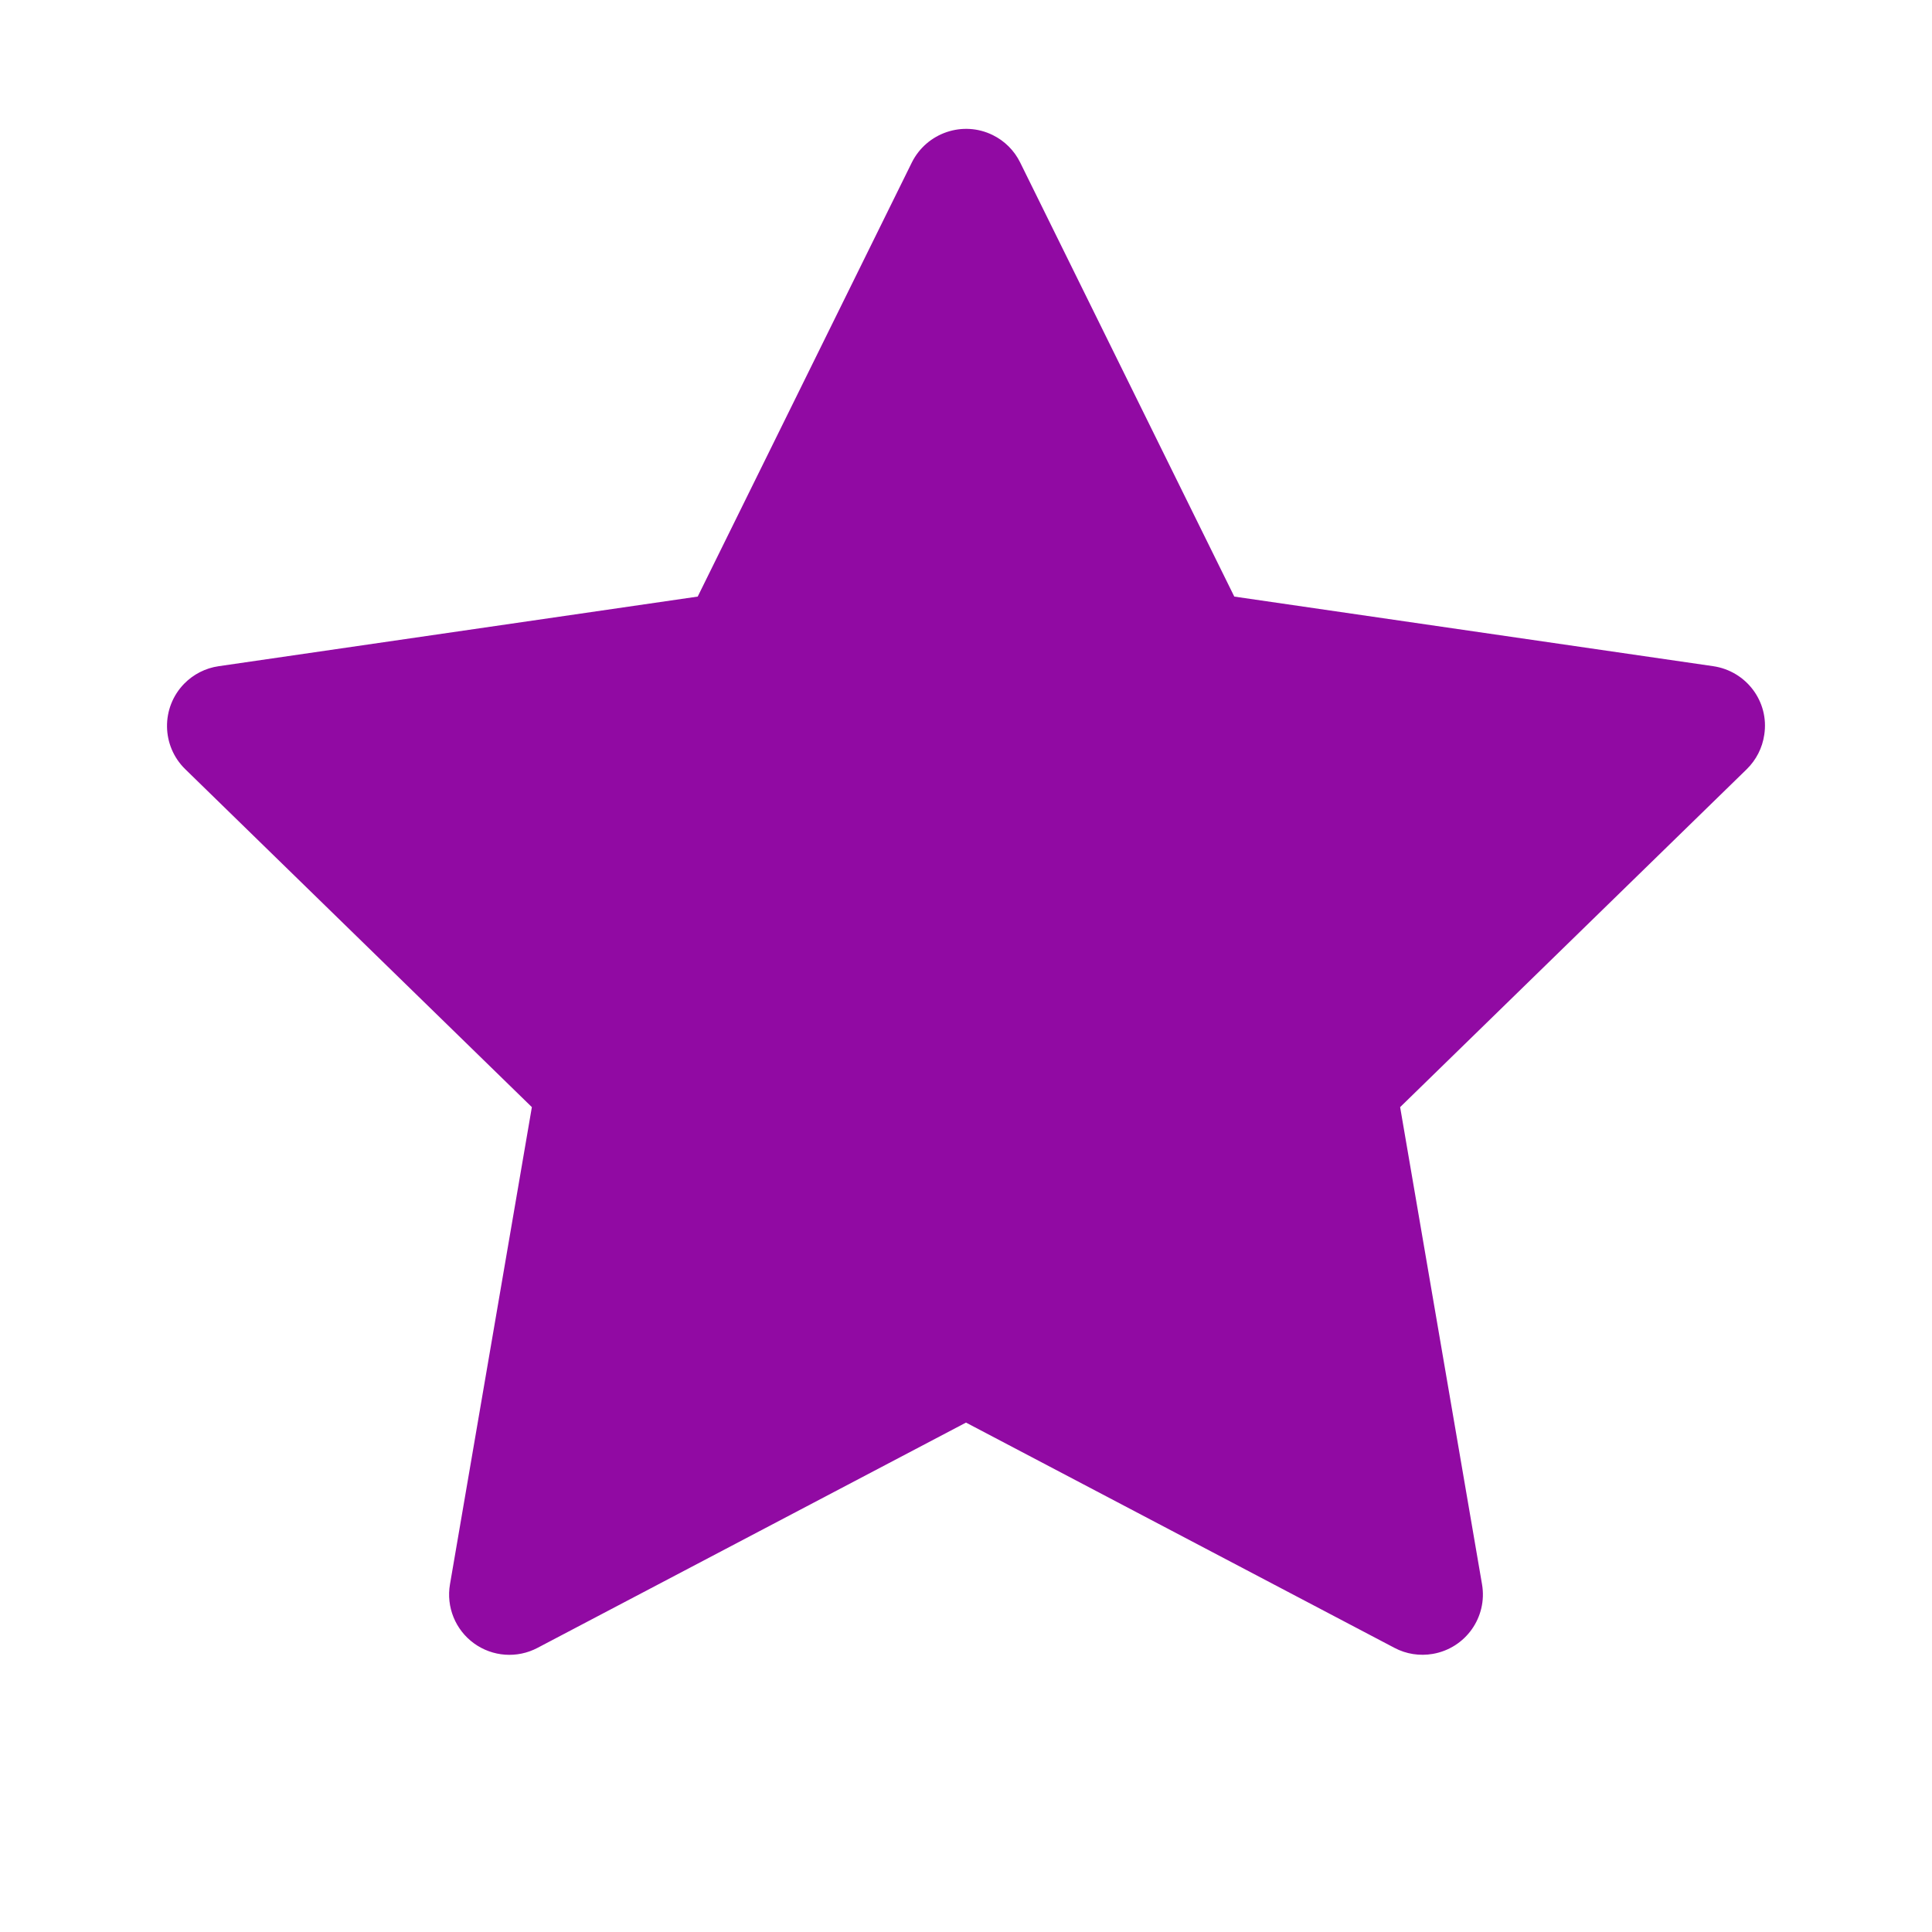
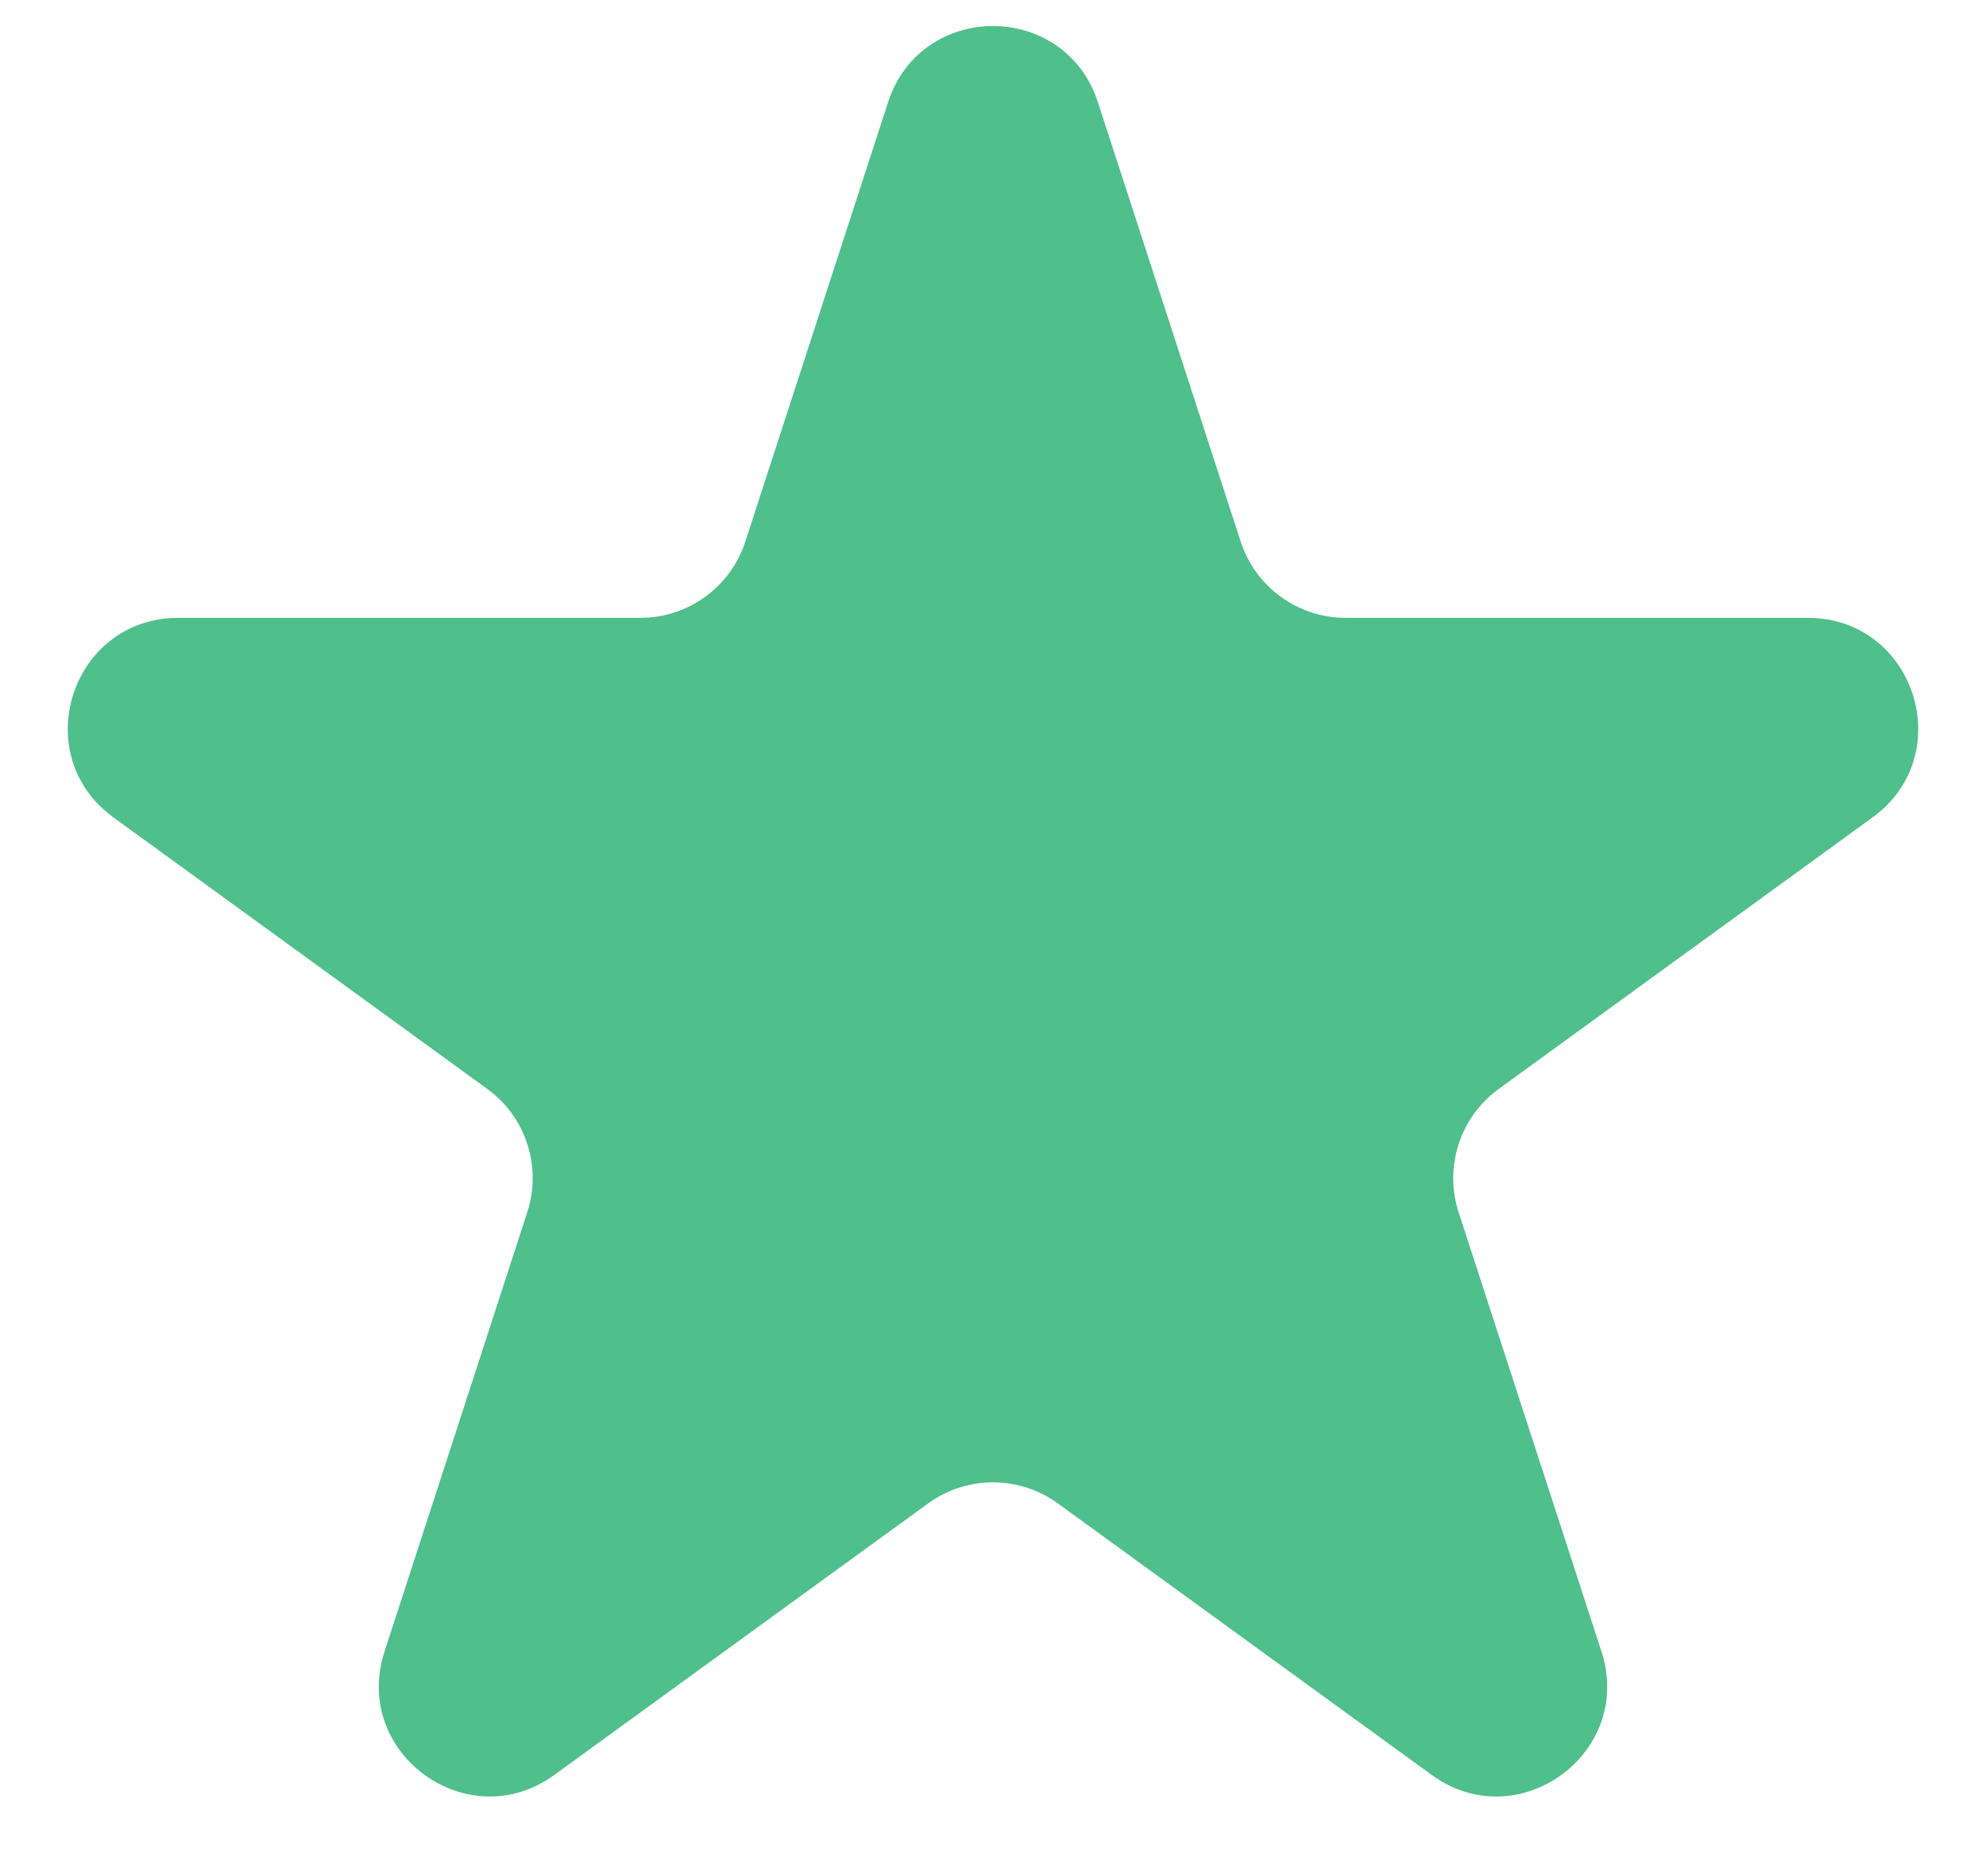
- <svg xmlns="http://www.w3.org/2000/svg" fill="#910aa3" width="800px" height="800px" viewBox="0 0 1024 1024" class="icon">
-   <g id="SVGRepo_bgCarrier" stroke-width="0" />
-   <g id="SVGRepo_tracerCarrier" stroke-linecap="round" stroke-linejoin="round" />
-   <g id="SVGRepo_iconCarrier">
-     <path d="M908.1 353.1l-253.9-36.9L540.7 86.1c-3.1-6.3-8.2-11.4-14.5-14.5-15.8-7.8-35-1.3-42.9 14.5L369.8 316.2l-253.9 36.9c-7 1-13.4 4.3-18.3 9.3a32.05 32.05 0 0 0 .6 45.3l183.7 179.1-43.4 252.9a31.95 31.95 0 0 0 46.4 33.7L512 754l227.1 119.4c6.2 3.3 13.4 4.4 20.3 3.2 17.4-3 29.1-19.5 26.1-36.9l-43.4-252.9 183.7-179.1c5-4.9 8.3-11.3 9.3-18.3 2.7-17.5-9.5-33.7-27-36.3z" />
-   </g>
+ <svg xmlns="http://www.w3.org/2000/svg" width="18" height="17" viewBox="0 0 18 17" fill="none">
+   <path d="M8.049 0.927C8.348 0.006 9.652 0.006 9.951 0.927L11.245 4.91C11.379 5.322 11.763 5.601 12.196 5.601H16.384C17.353 5.601 17.755 6.84 16.972 7.41L13.584 9.871C13.233 10.126 13.087 10.577 13.22 10.989L14.515 14.972C14.814 15.893 13.759 16.66 12.976 16.09L9.588 13.629C9.237 13.374 8.763 13.374 8.412 13.629L5.024 16.09C4.241 16.66 3.186 15.893 3.485 14.972L4.779 10.989C4.913 10.577 4.767 10.126 4.416 9.871L1.028 7.41C0.245 6.84 0.647 5.601 1.616 5.601H5.804C6.237 5.601 6.621 5.322 6.755 4.91L8.049 0.927Z" fill="#4FBF8B" />
</svg>
